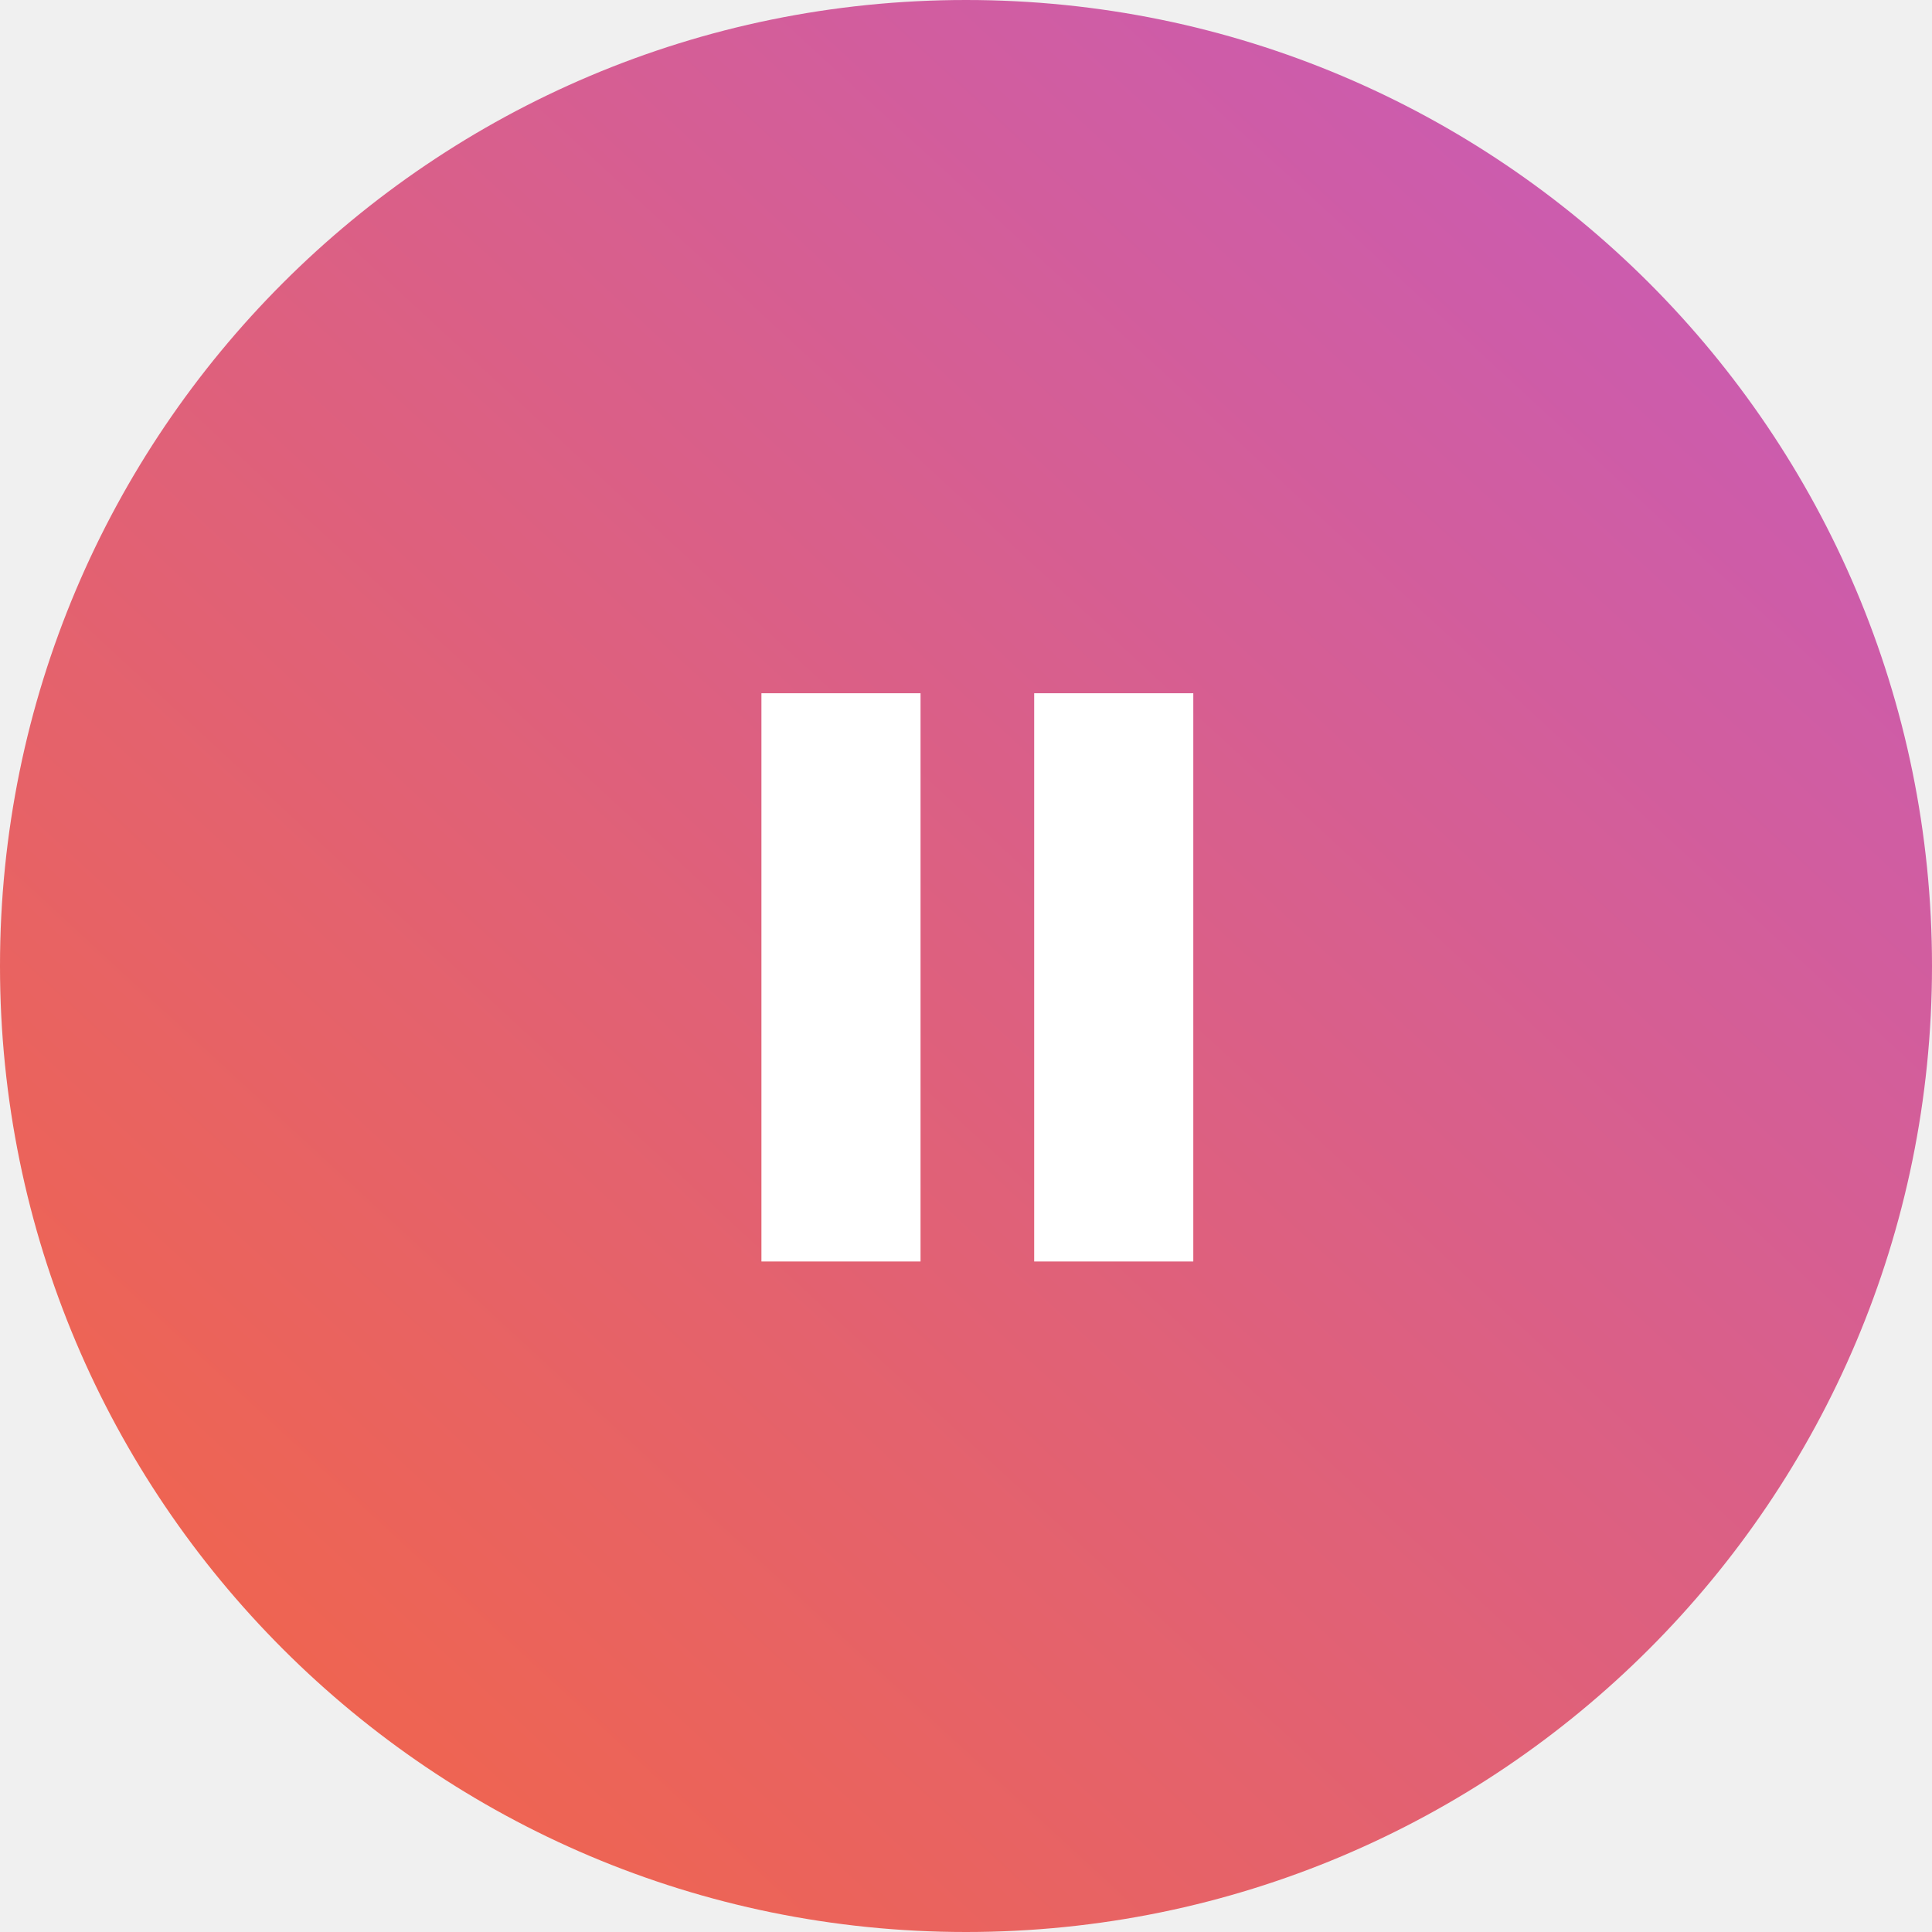
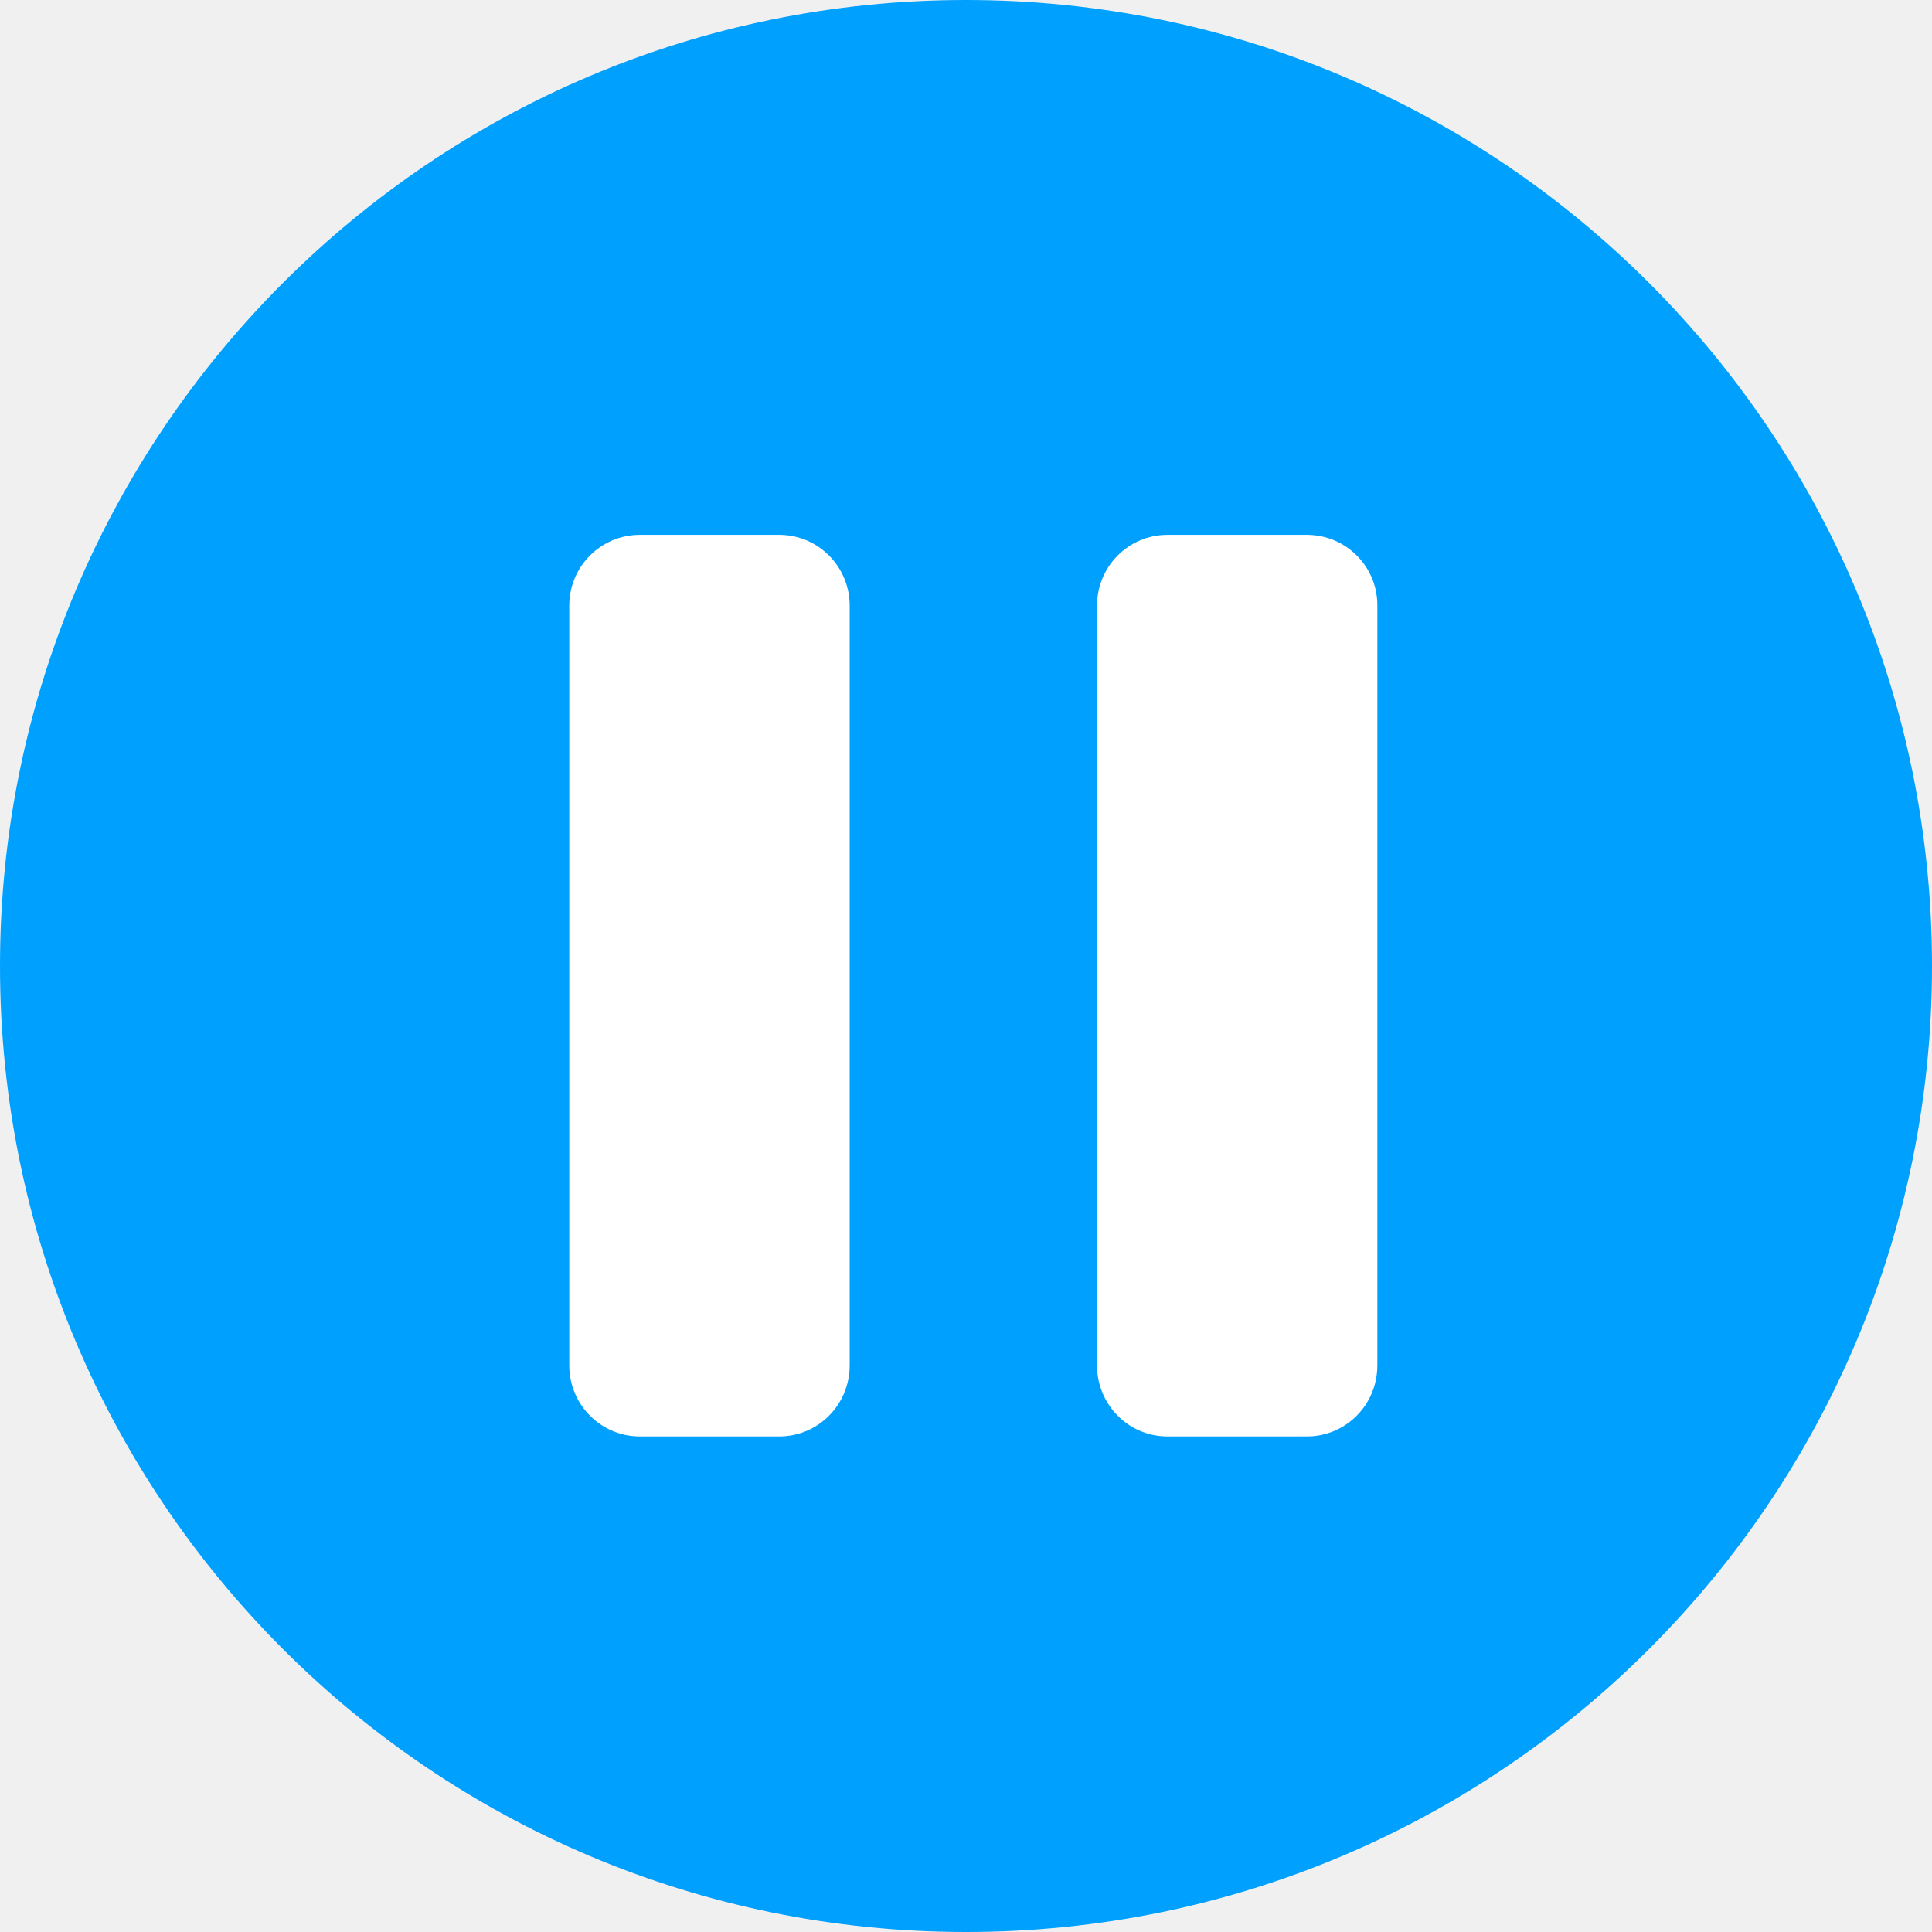
- <svg xmlns="http://www.w3.org/2000/svg" width="85px" height="85px" viewBox="0 0 85 85" version="1.1">
-   <defs>
-     <linearGradient x1="118.589%" y1="-30.693%" x2="-9.205%" y2="107.785%" id="linearGradient-1">
-       <stop stop-color="#B857E2" offset="0%" />
-       <stop stop-color="#FA6733" offset="100%" />
-     </linearGradient>
-   </defs>
-   <g id="Page-1" stroke="none" stroke-width="1" fill="none" fill-rule="evenodd">
-     <g id="pause" fill-rule="nonzero">
-       <circle id="Circle" fill="url(#linearGradient-1)" cx="42.5" cy="42.5" r="42.5" />
-       <polygon id="Shape-path" stroke="#FFFFFF" fill="#FFFFFF" points="34 55 40 55 40 31 34 31" />
-       <polygon id="Shape-path" stroke="#FFFFFF" fill="#FFFFFF" points="46 55 52 55 52 31 46 31" />
+ <svg xmlns="http://www.w3.org/2000/svg" width="60px" height="60px" viewBox="0 0 60 60" version="1.1">
+   <defs />
+   <g id="05.100.00-OpenSource-Amplitude" stroke="none" stroke-width="1" fill="none" fill-rule="evenodd">
+     <g id="HD_05.100.00-521Website_OpenSource-Amplitude" transform="translate(-515, -772)">
+       <g id="Lead-in">
+         <g id="Player" transform="translate(368, 359)">
+           <g id="Controllers/Status/Info" transform="translate(0, 357)">
+             <g id="Controls" transform="translate(114, 56)">
+               <g id="Play/Pause" transform="translate(33, 0)">
+                 <g id="Oval-1">
+                   <circle fill="#00A0FF" cx="30" cy="30" r="30" />
+                   <path d="M40.587,16.61 L36.257,16.61 C35.048,16.61 34.069,17.59 34.069,18.811 L34.069,42.403 C34.069,43.624 35.048,44.61 36.257,44.61 L40.587,44.61 C41.8,44.61 42.775,43.624 42.775,42.403 L42.775,18.811 C42.783,17.595 41.8,16.61 40.587,16.61 L40.587,16.61 Z" id="Shape" fill="#FFFFFF" />
+                   <path d="M24.2,16.61 L19.872,16.61 C18.661,16.61 17.679,17.59 17.679,18.811 L17.679,42.403 C17.679,43.624 18.661,44.61 19.872,44.61 L24.2,44.61 C25.411,44.61 26.388,43.624 26.388,42.403 L26.388,18.811 C26.388,17.595 25.411,16.61 24.2,16.61 L24.2,16.61 Z" id="Shape" fill="#FFFFFF" />
+                 </g>
+               </g>
+             </g>
+           </g>
+         </g>
+       </g>
    </g>
  </g>
</svg>
